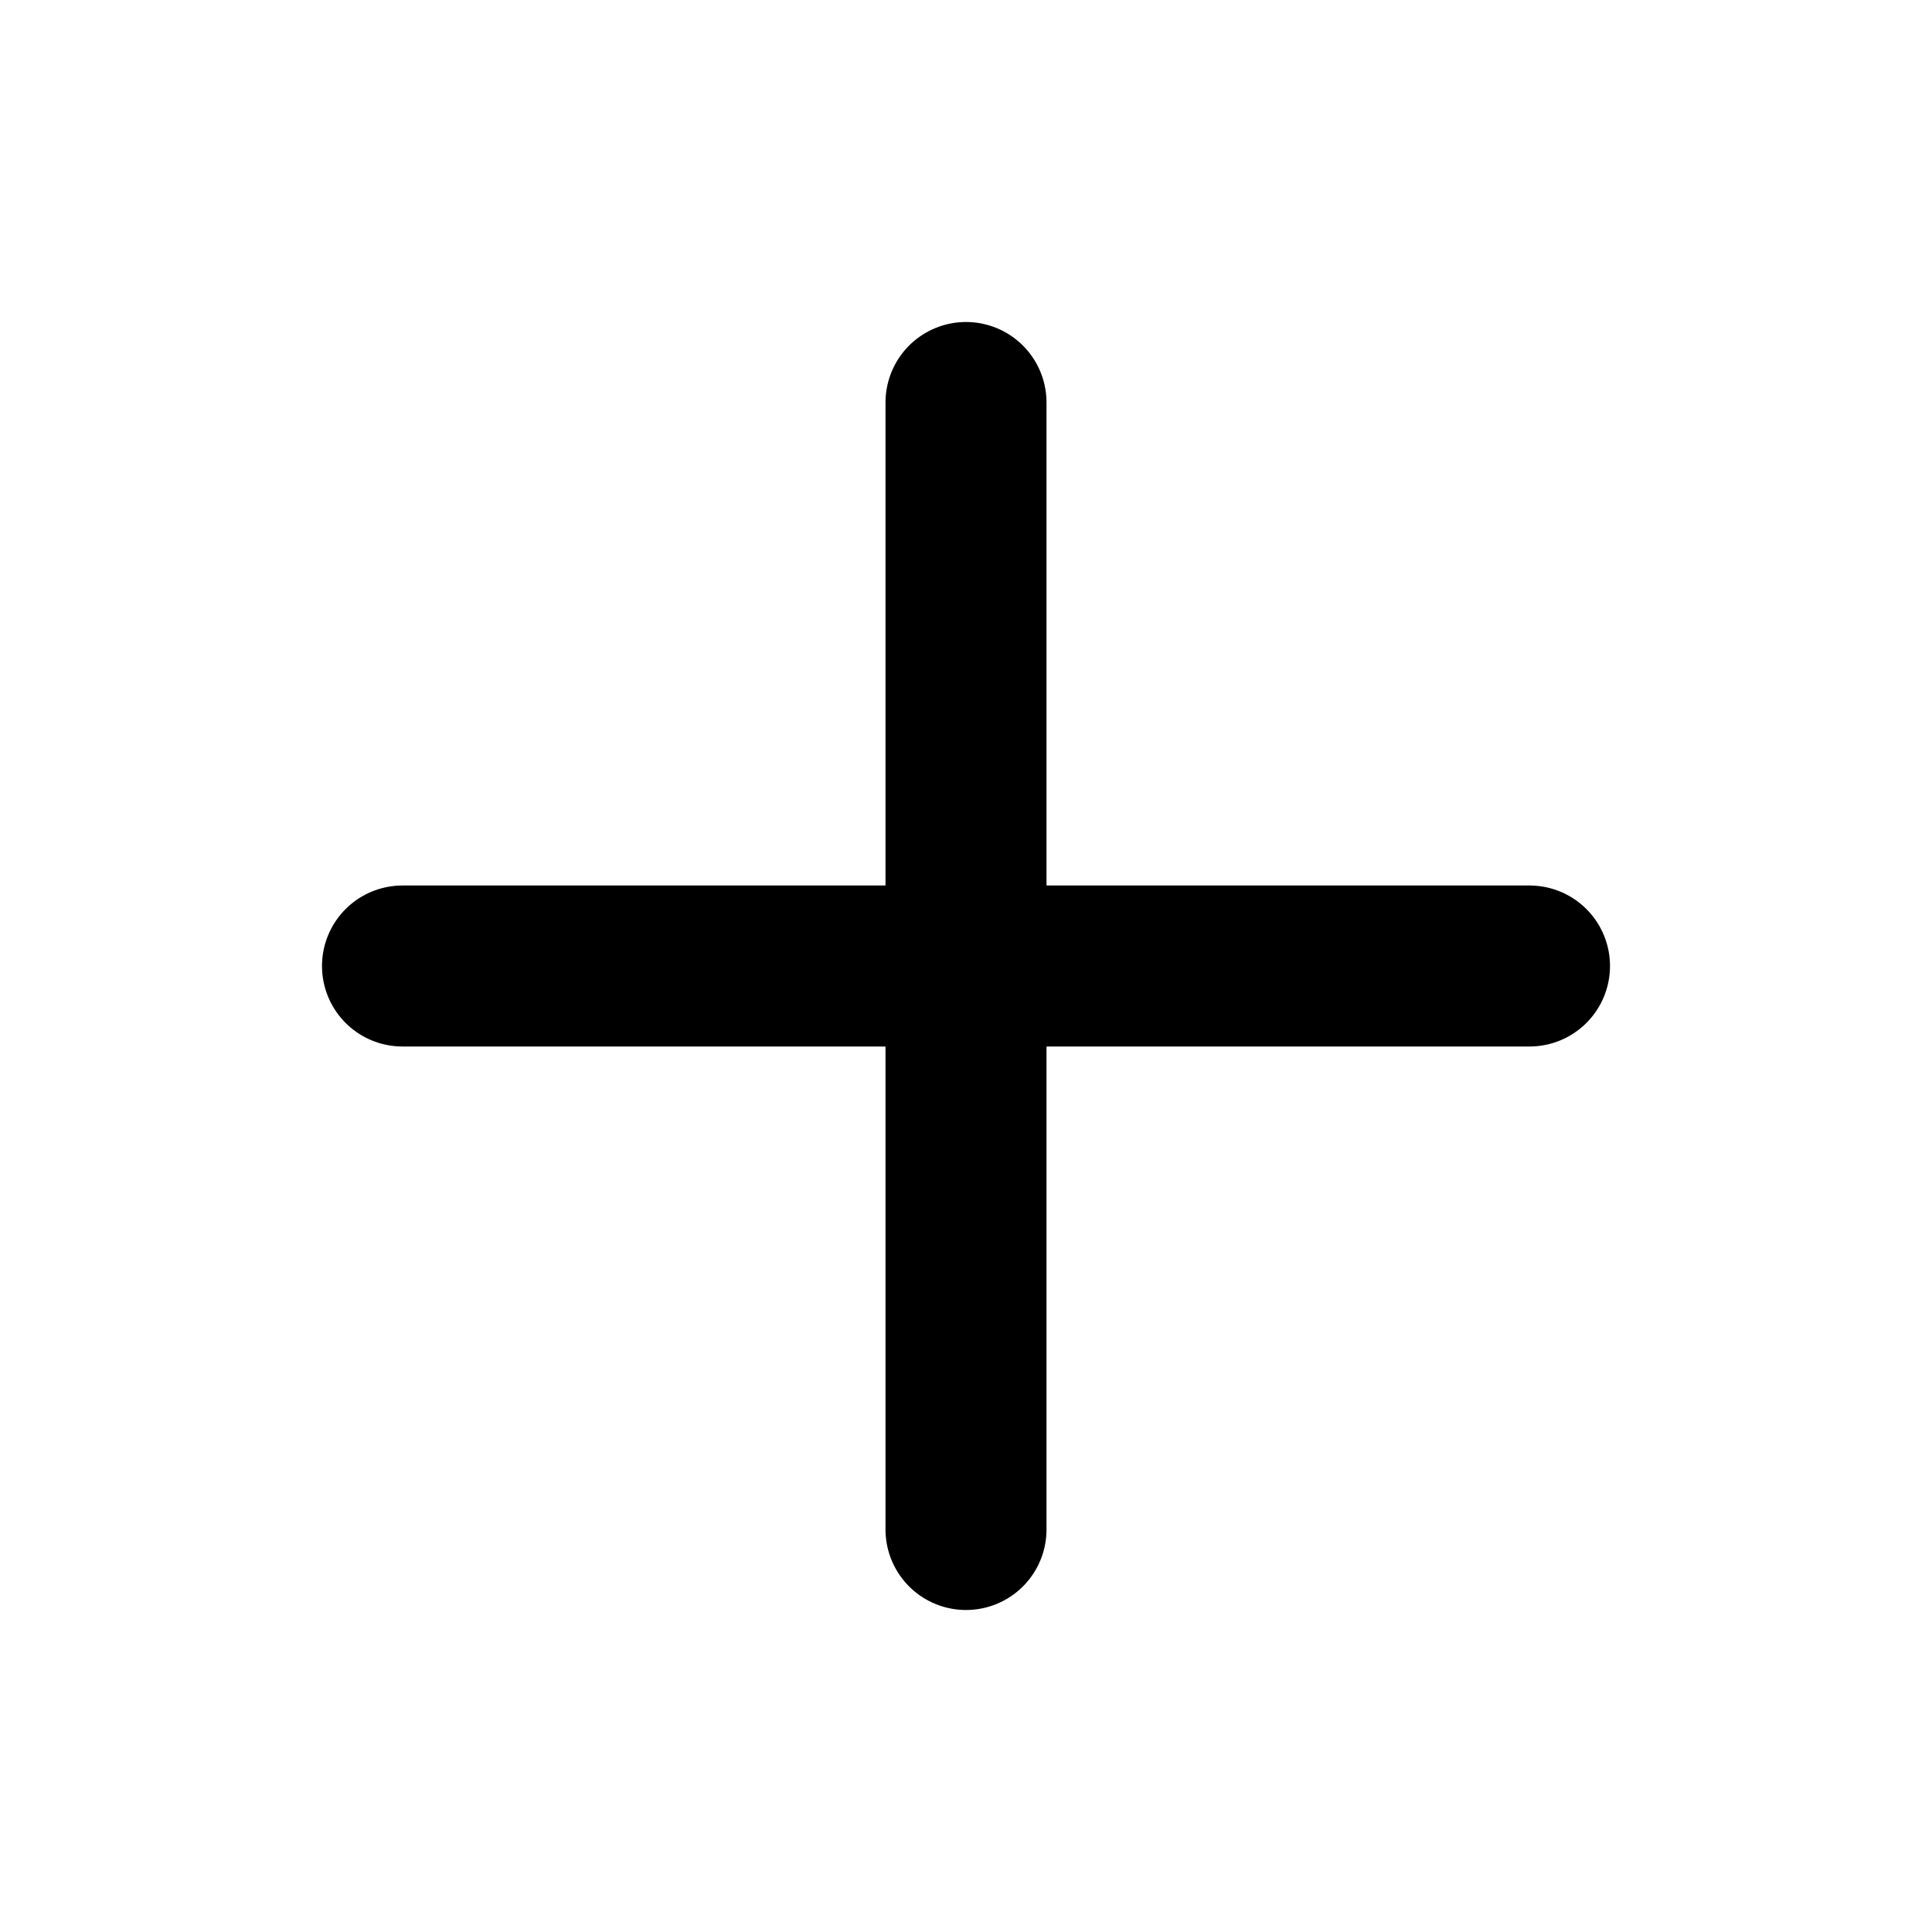
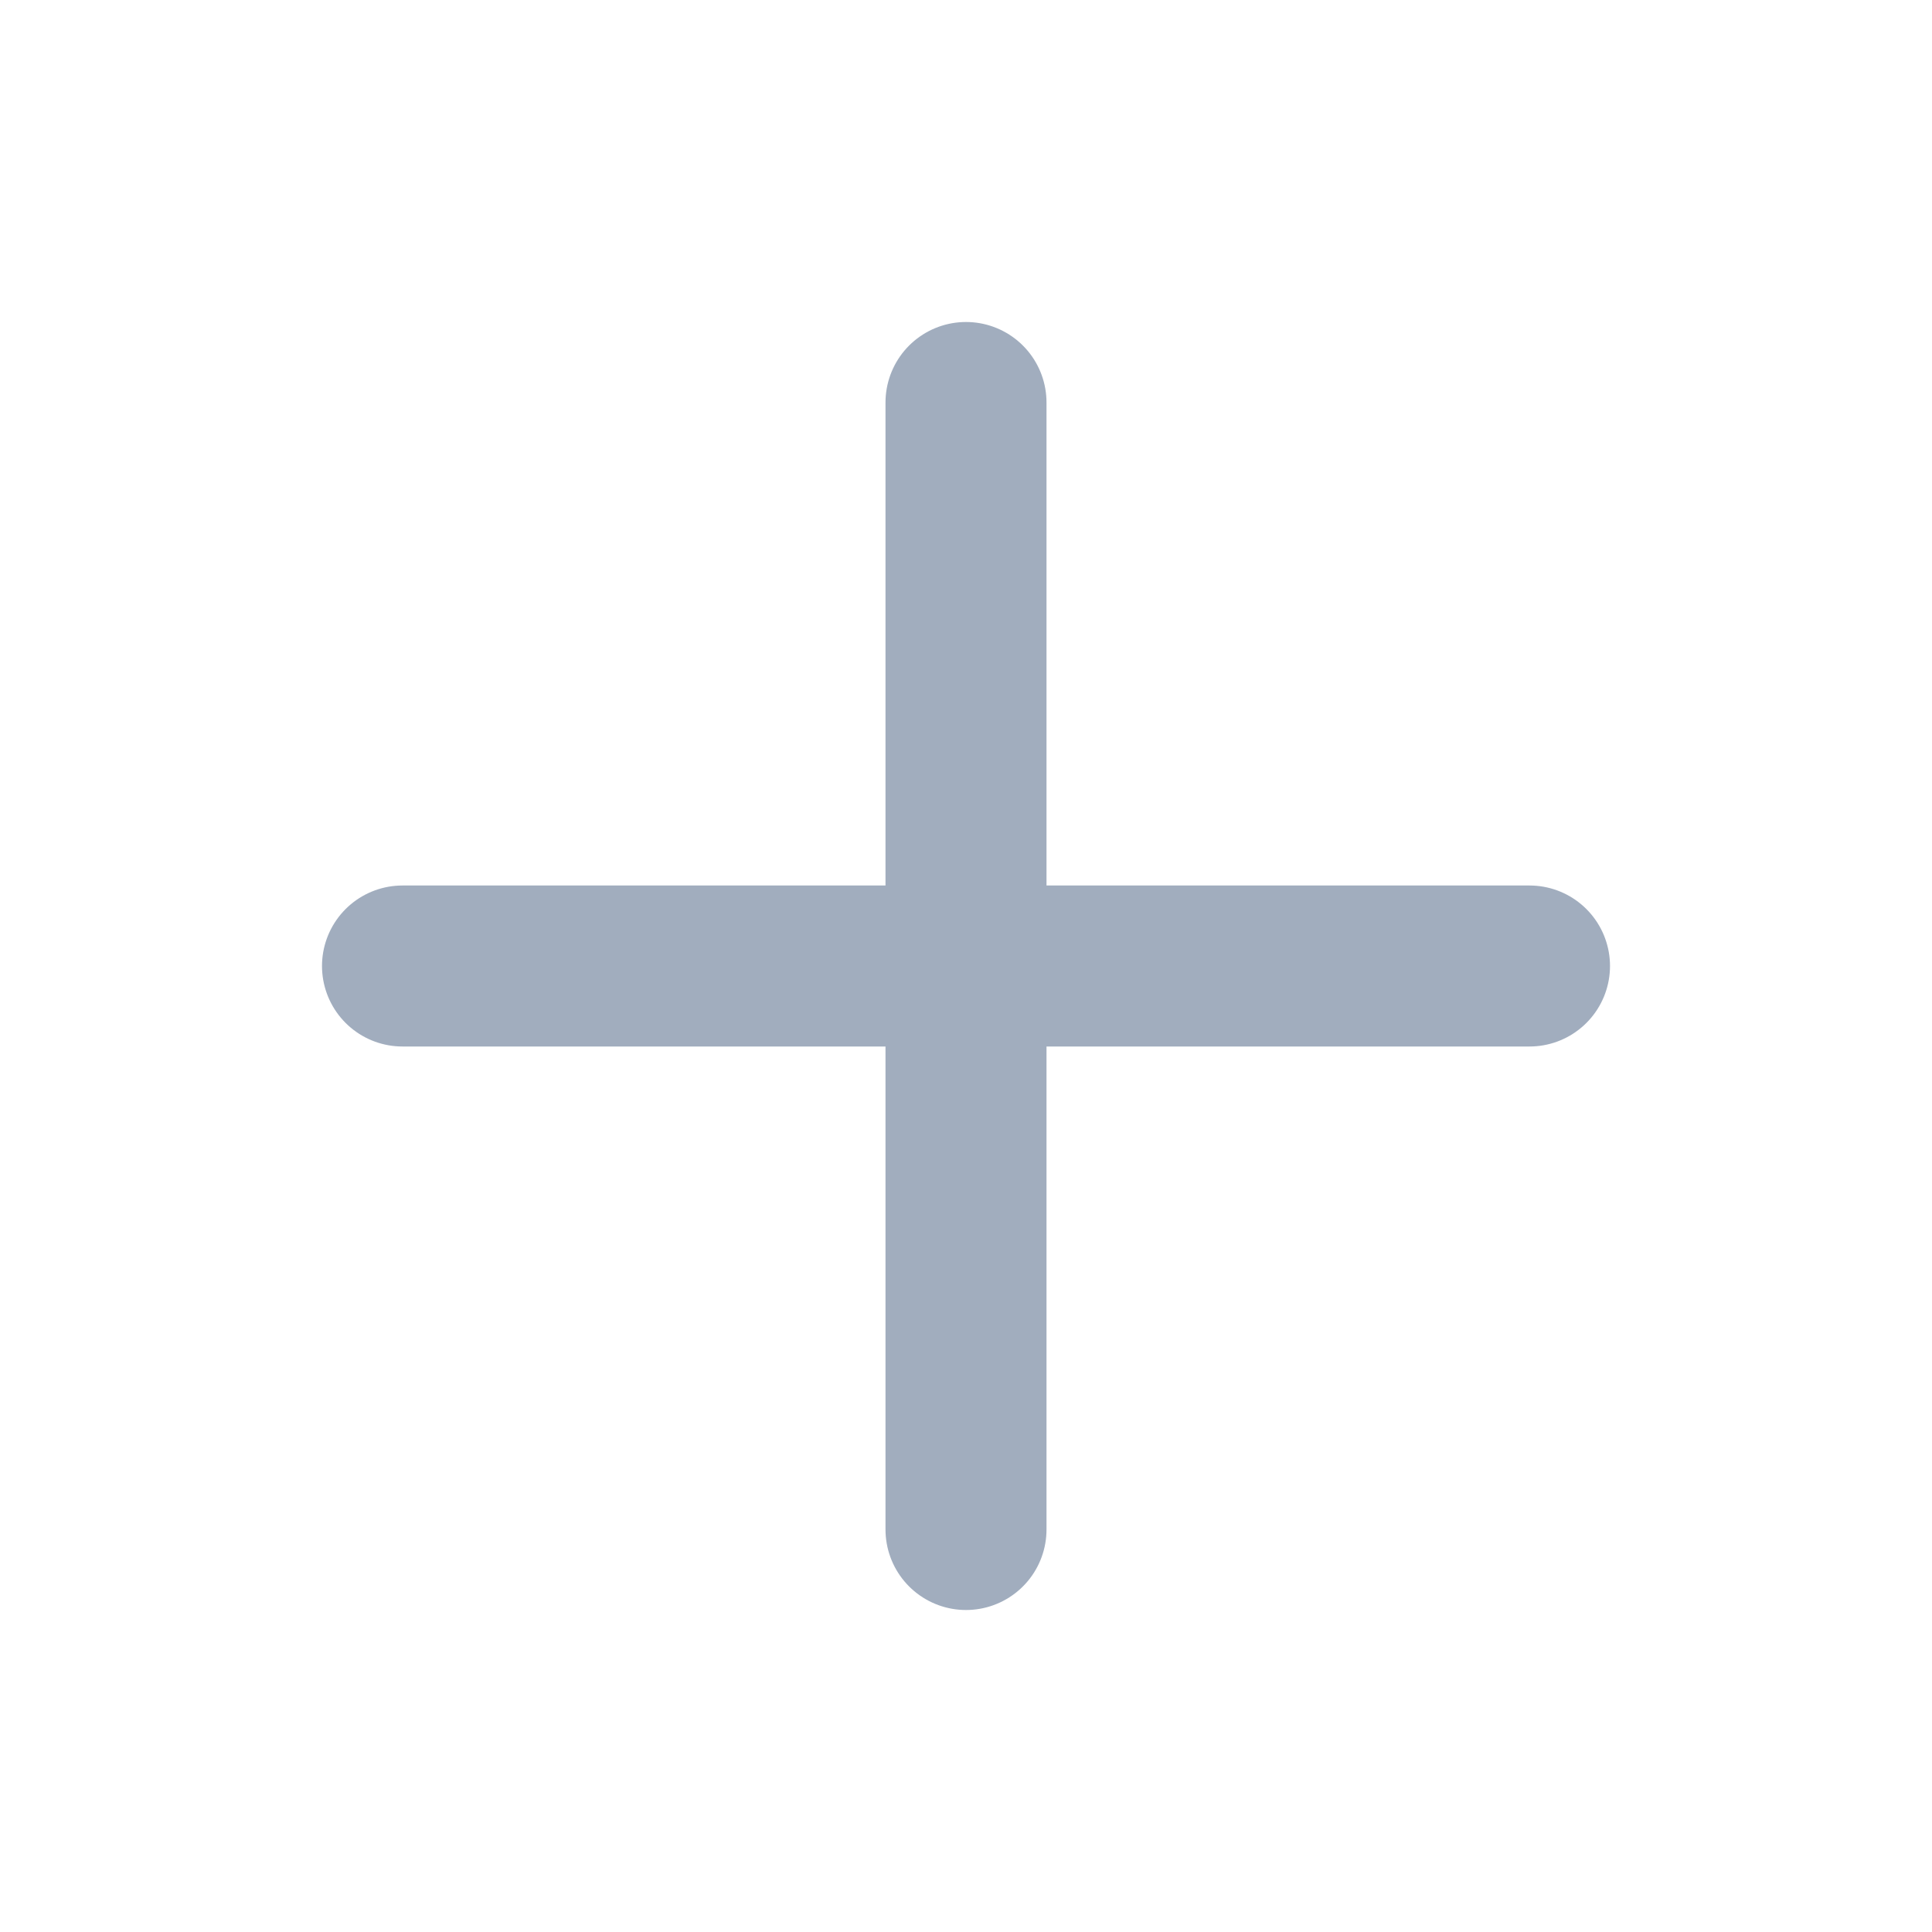
- <svg xmlns="http://www.w3.org/2000/svg" width="24" height="24" viewBox="0 0 24 24" fill="none" stroke="currentColor" stroke-width="2" stroke-linecap="round" stroke-linejoin="round">
+ <svg xmlns="http://www.w3.org/2000/svg" width="24" height="24" viewBox="0 0 24 24" fill="none" stroke="#A1ADBE" stroke-width="2" stroke-linecap="round" stroke-linejoin="round">
  <line x1="12" y1="5" x2="12" y2="19" />
  <line x1="5" y1="12" x2="19" y2="12" />
</svg>
